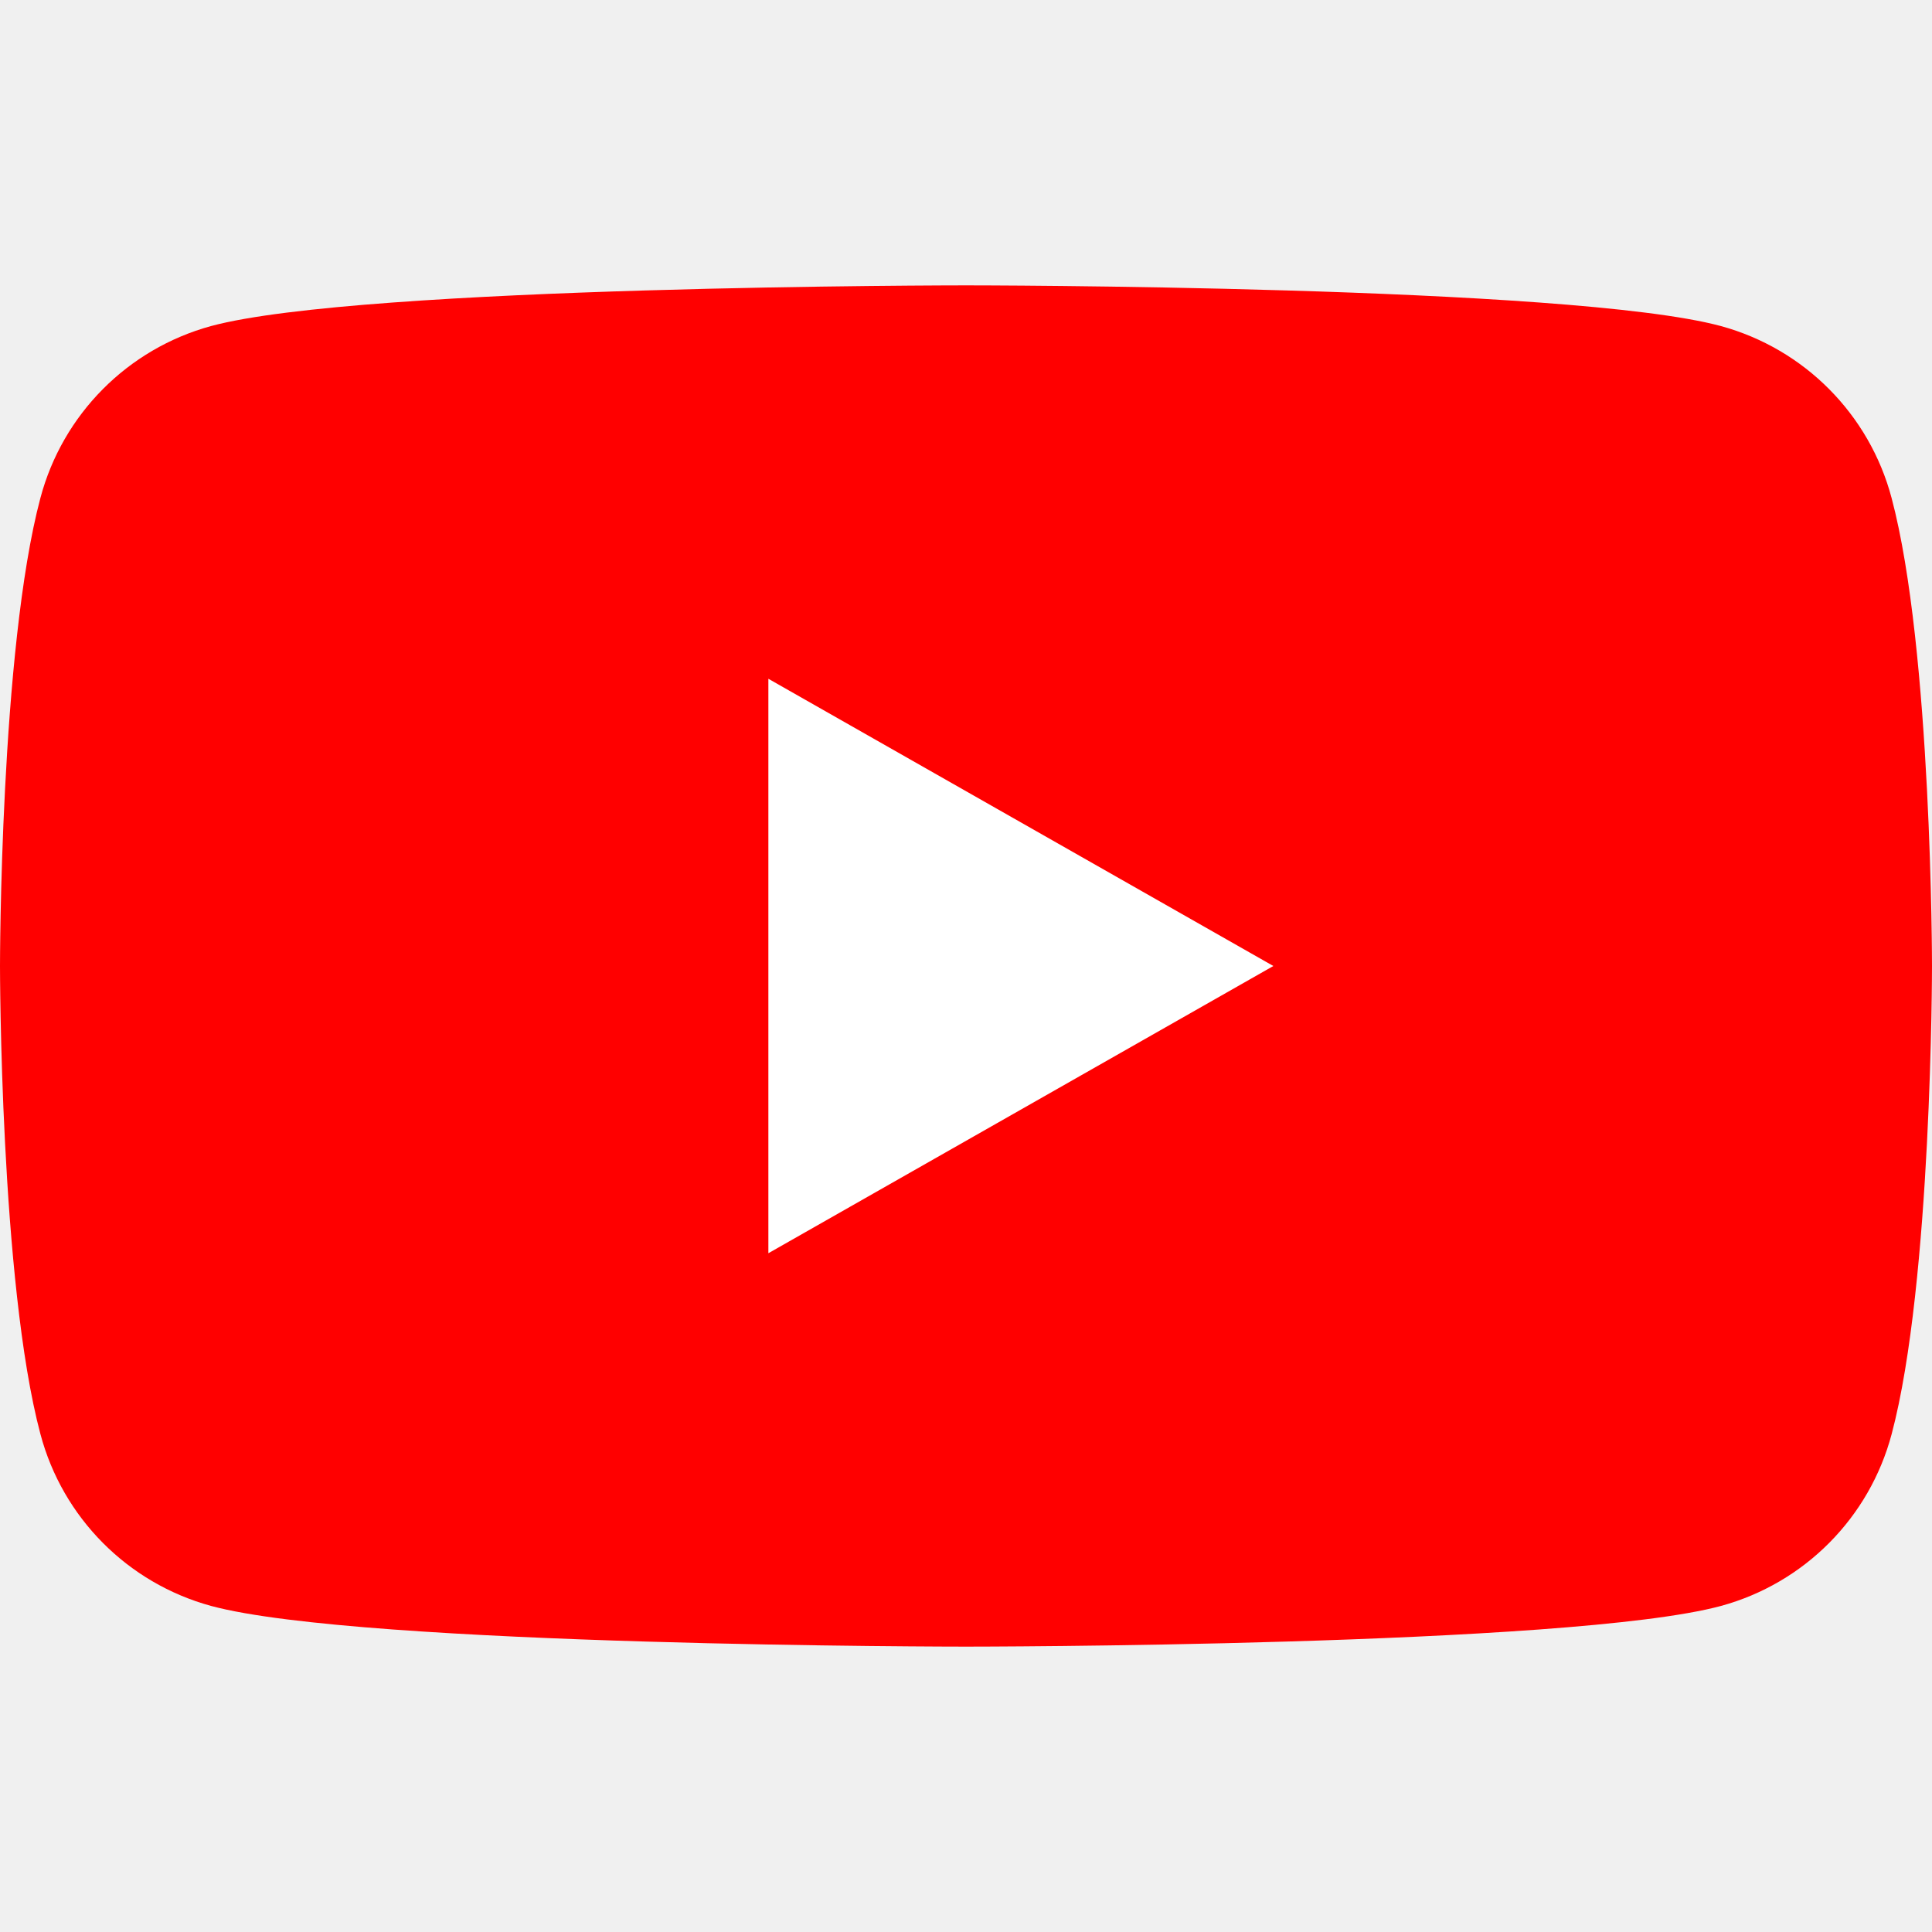
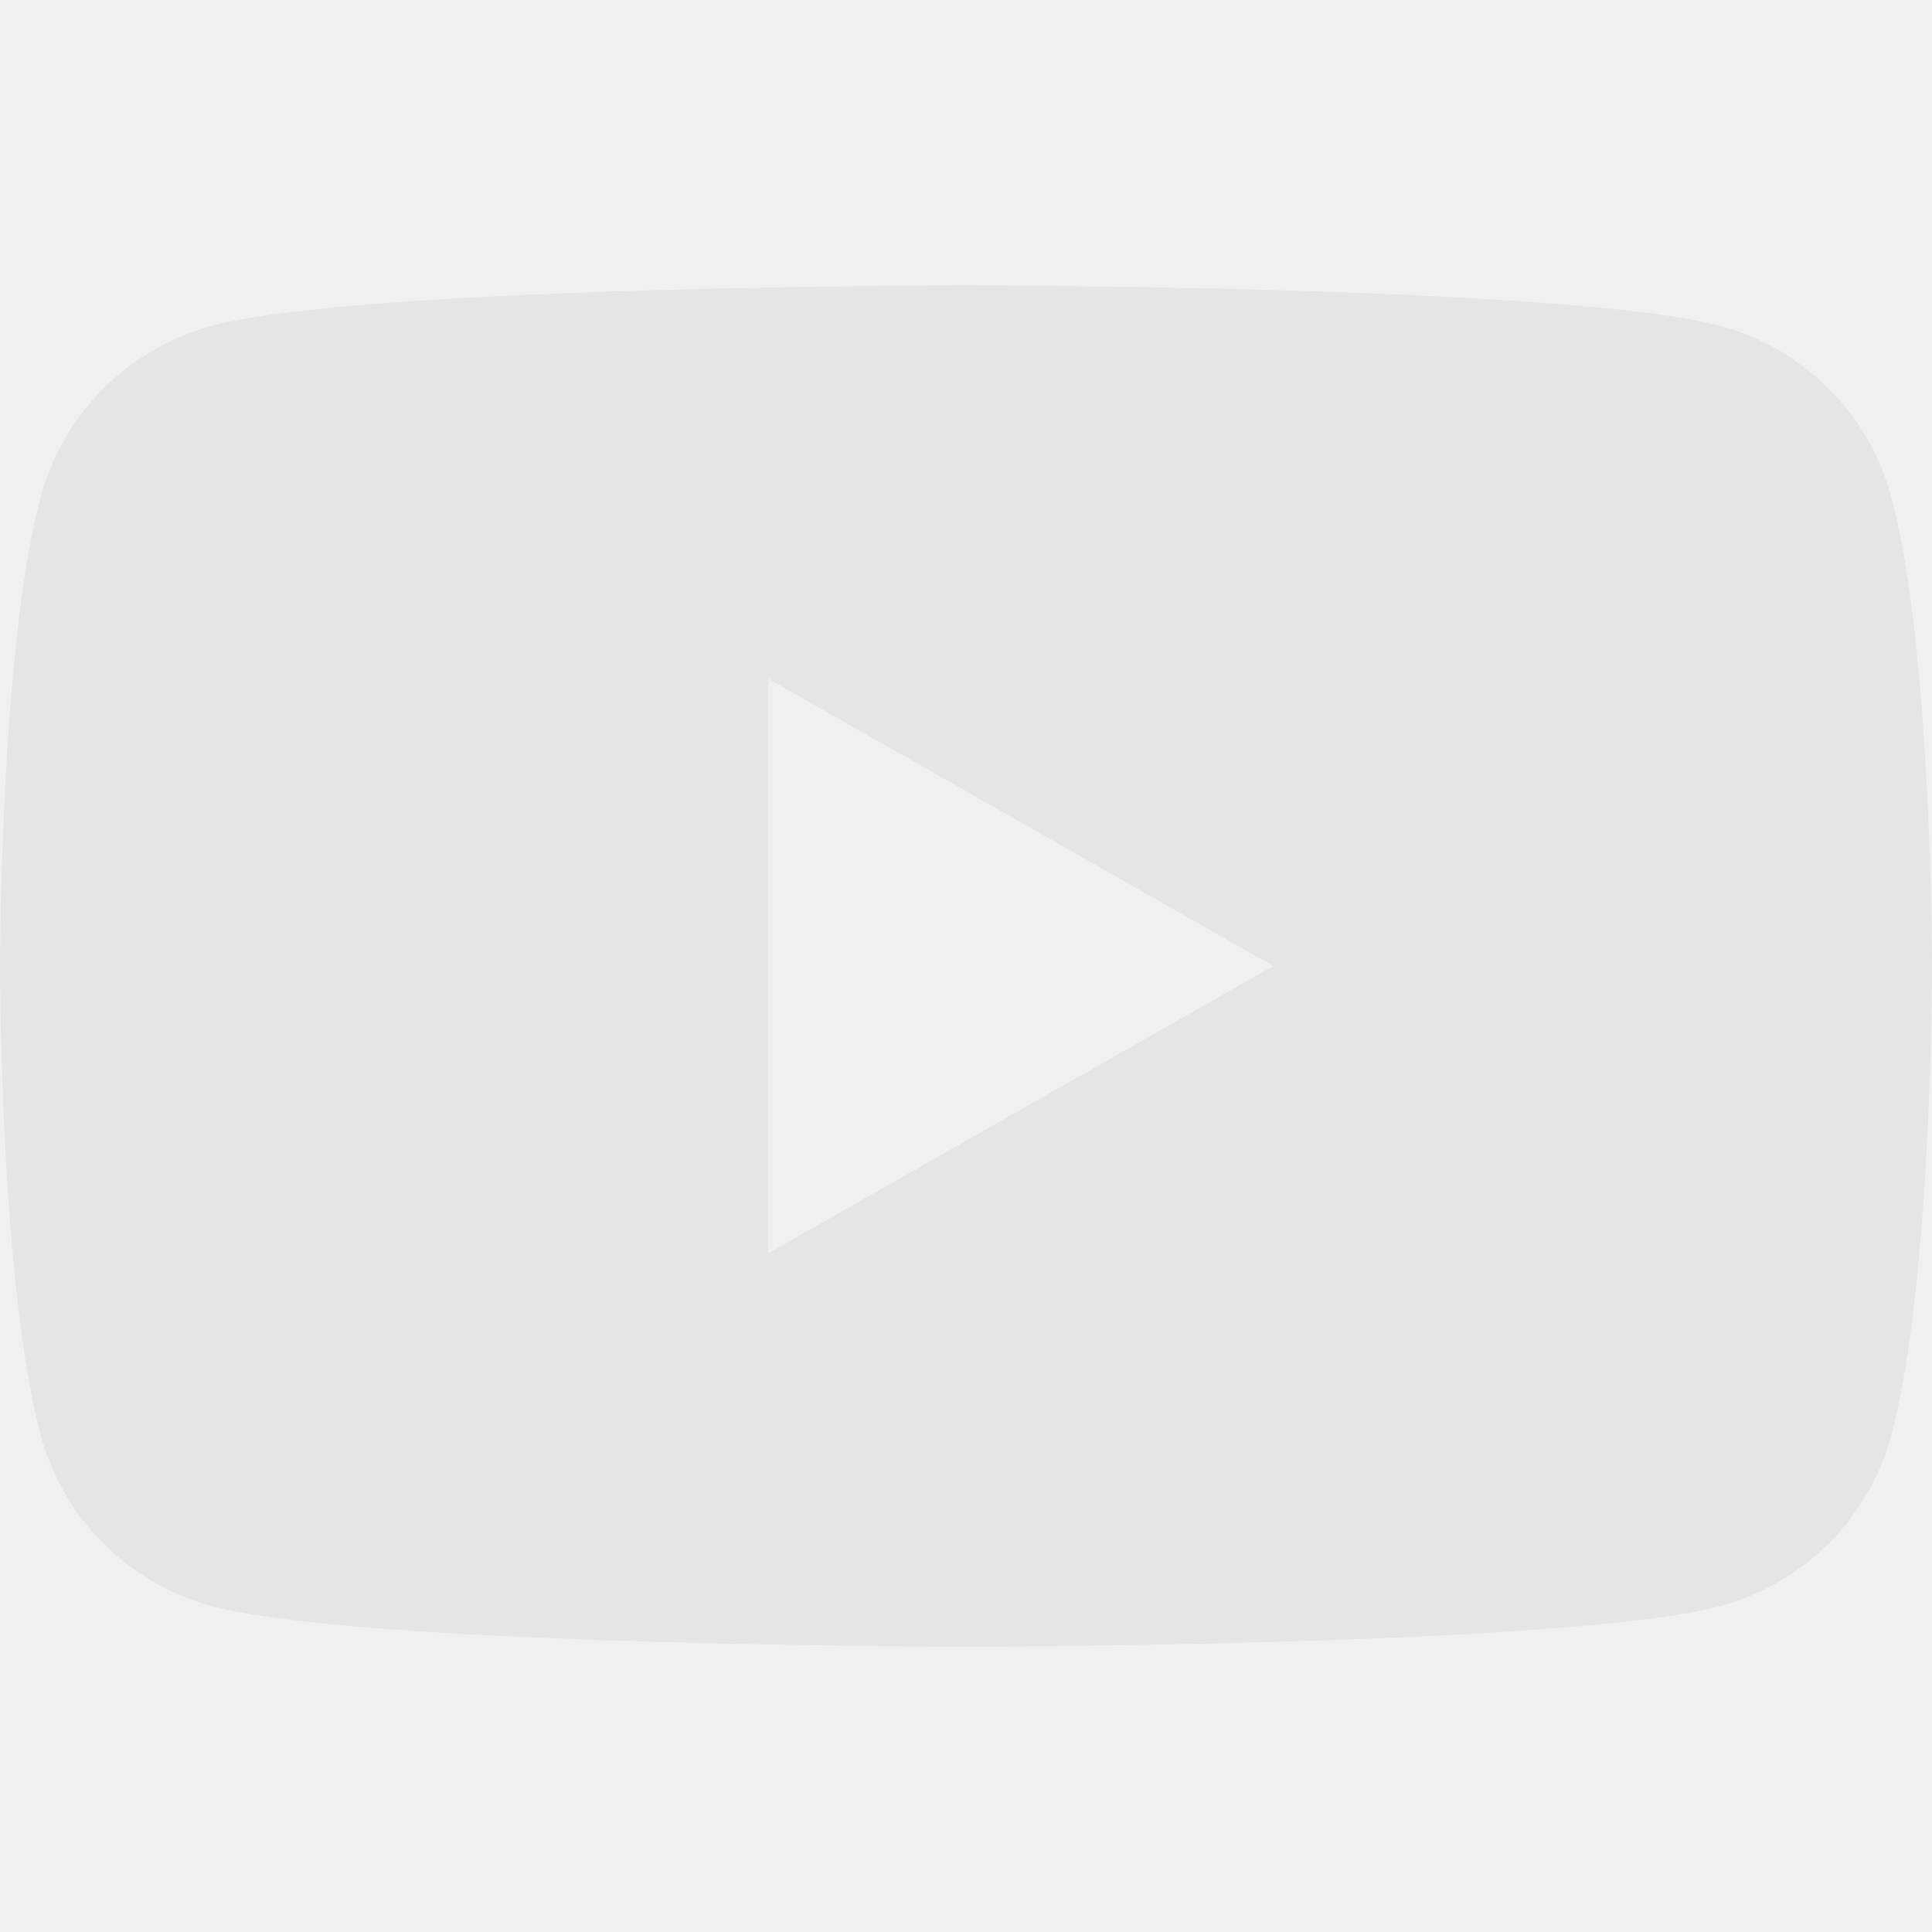
<svg xmlns="http://www.w3.org/2000/svg" width="24" height="24" viewBox="0 0 24 24" fill="none">
-   <path fill="#FF0000" d="M23.498 6.186a3.016 3.016 0 0 0-2.122-2.136C19.505 3.545 12 3.545 12 3.545s-7.505 0-9.377.505A3.017 3.017 0 0 0 .502 6.186C0 8.07 0 12 0 12s0 3.93.502 5.814a3.016 3.016 0 0 0 2.122 2.136c1.871.505 9.376.505 9.376.505s7.505 0 9.377-.505a3.015 3.015 0 0 0 2.122-2.136C24 15.93 24 12 24 12s0-3.93-.502-5.814Z" />
-   <path fill="#FFFFFF" d="M9.545 15.568V8.432L15.818 12l-6.273 3.568Z" />
+   <path fill="#E5E5E5" fill-rule="evenodd" clip-rule="evenodd" d="M23.498 6.186a3.016 3.016 0 0 0-2.122-2.136C19.505 3.545 12 3.545 12 3.545s-7.505 0-9.377.505A3.017 3.017 0 0 0 .502 6.186C0 8.07 0 12 0 12s0 3.93.502 5.814a3.016 3.016 0 0 0 2.122 2.136c1.871.505 9.376.505 9.376.505s7.505 0 9.377-.505a3.015 3.015 0 0 0 2.122-2.136C24 15.93 24 12 24 12s0-3.93-.502-5.814ZM9.545 15.568V8.432L15.818 12l-6.273 3.568Z" />
</svg>
